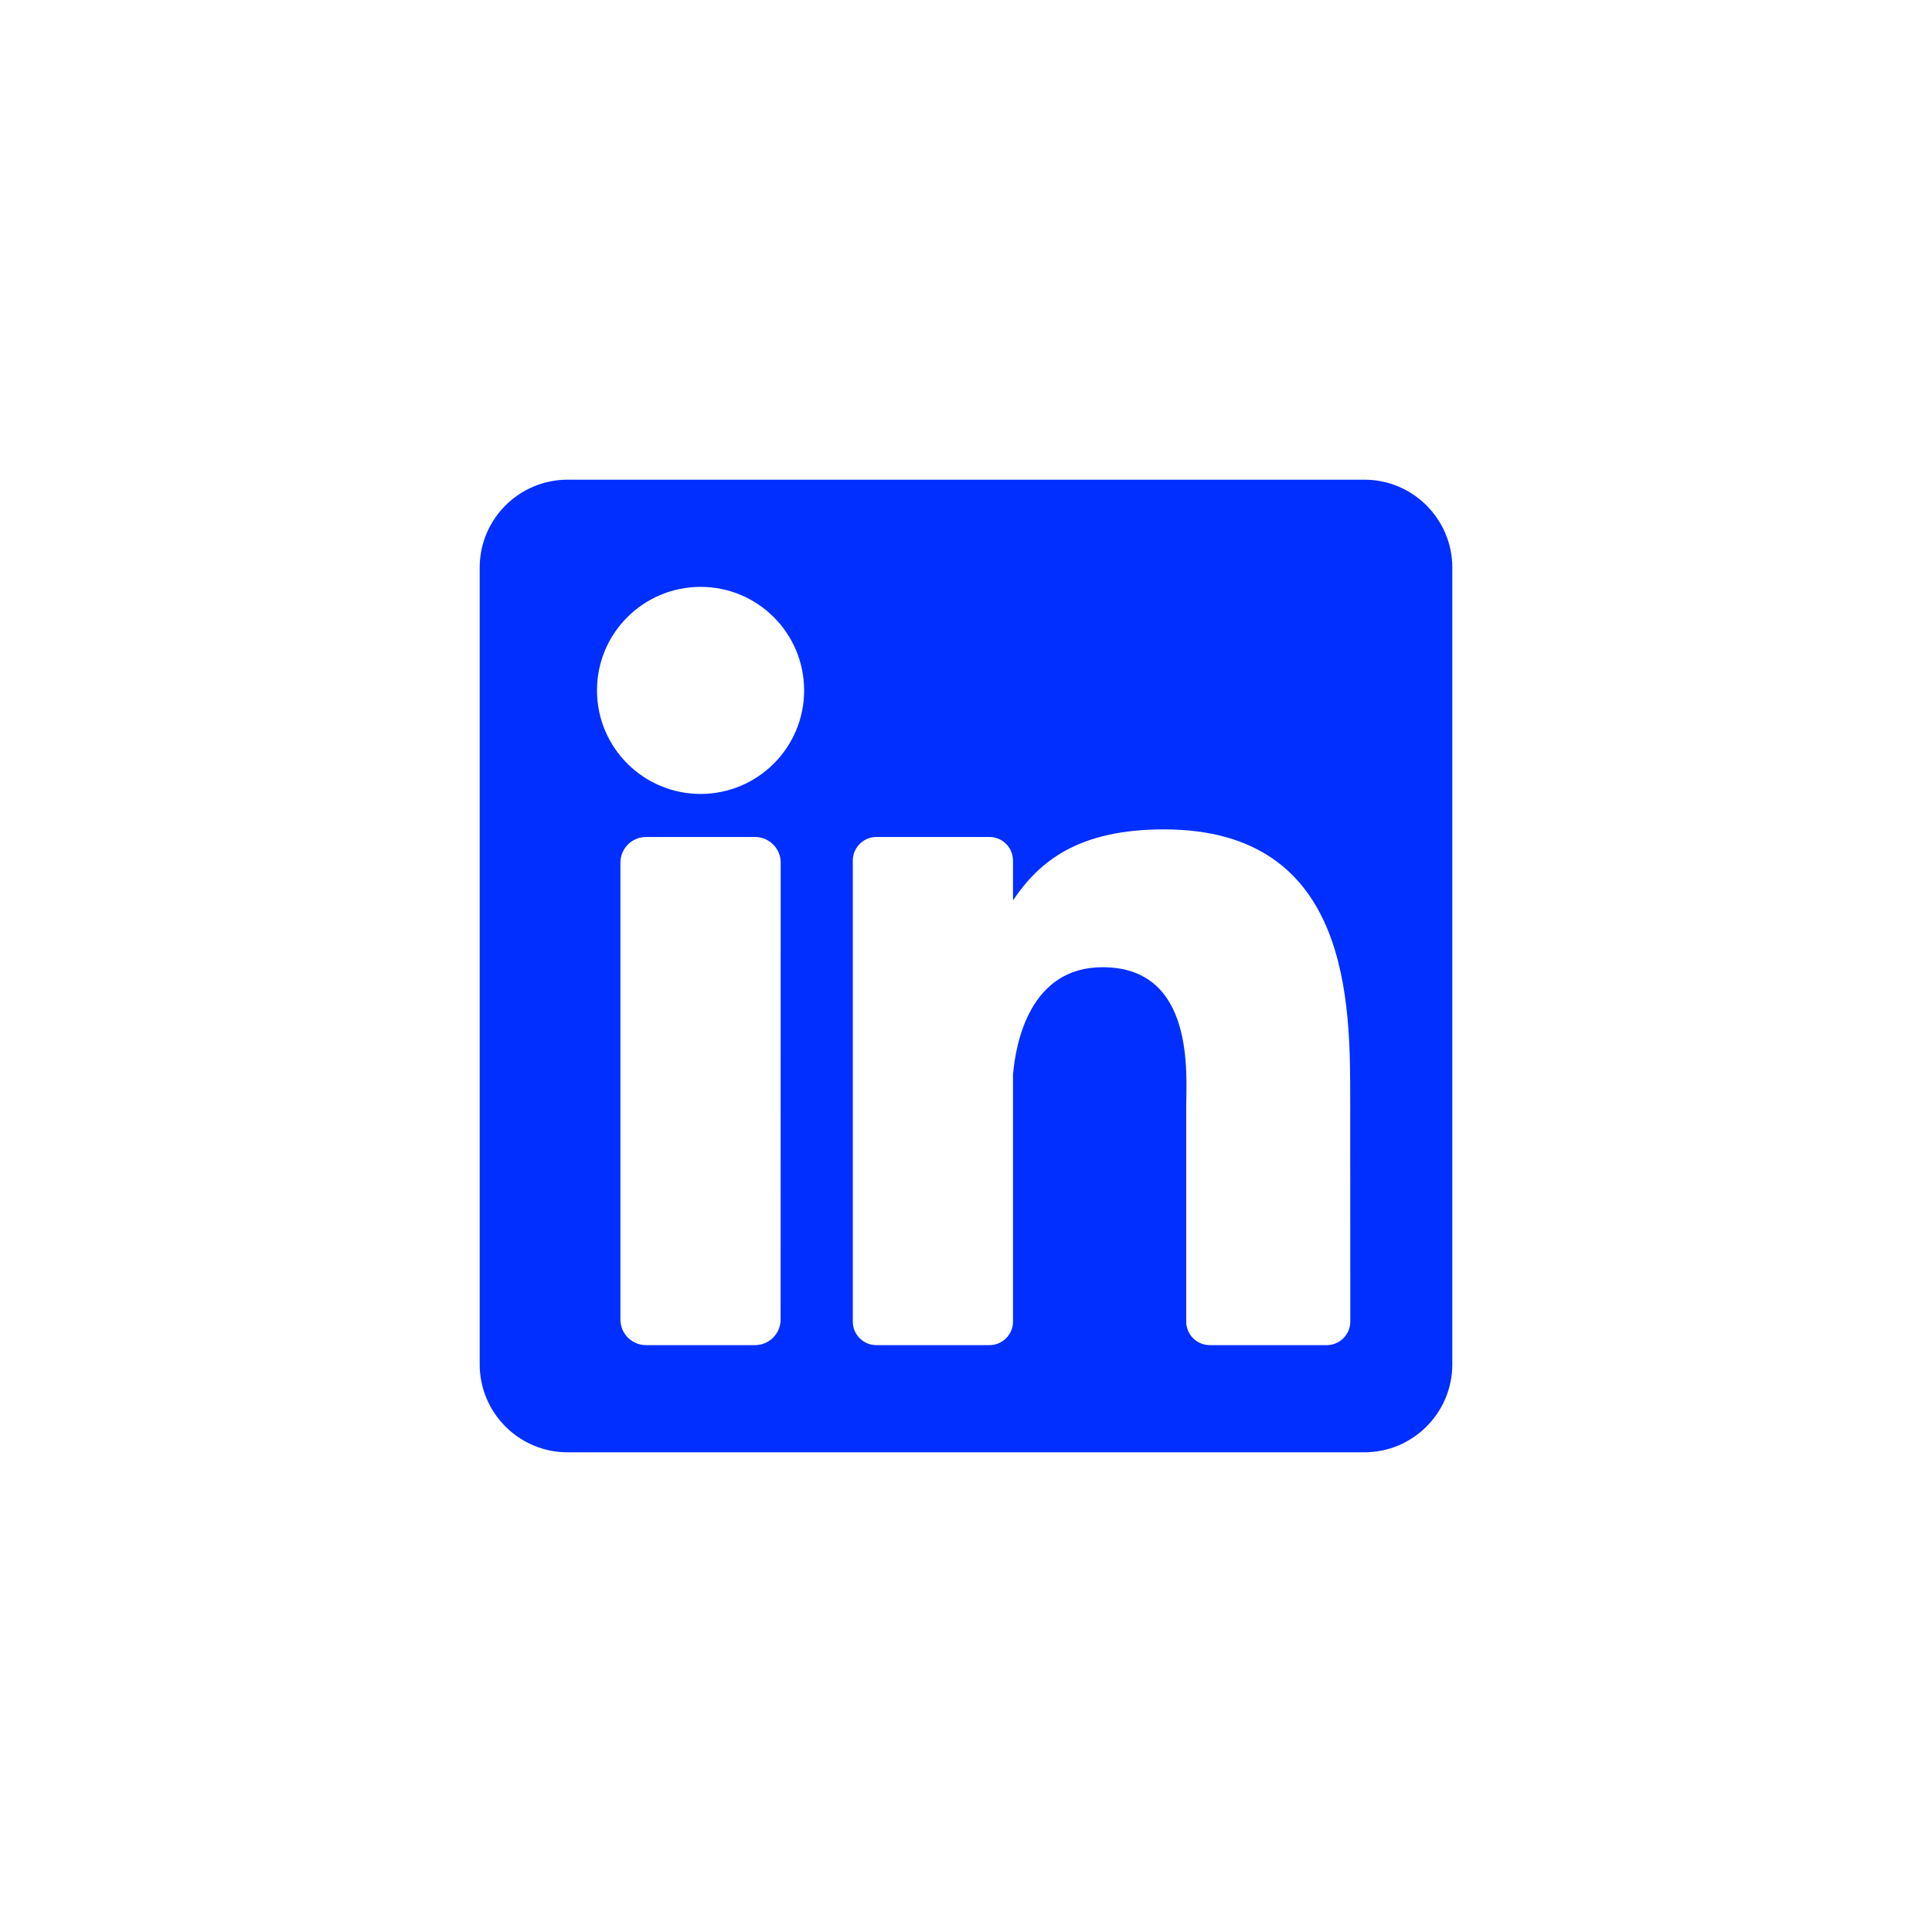
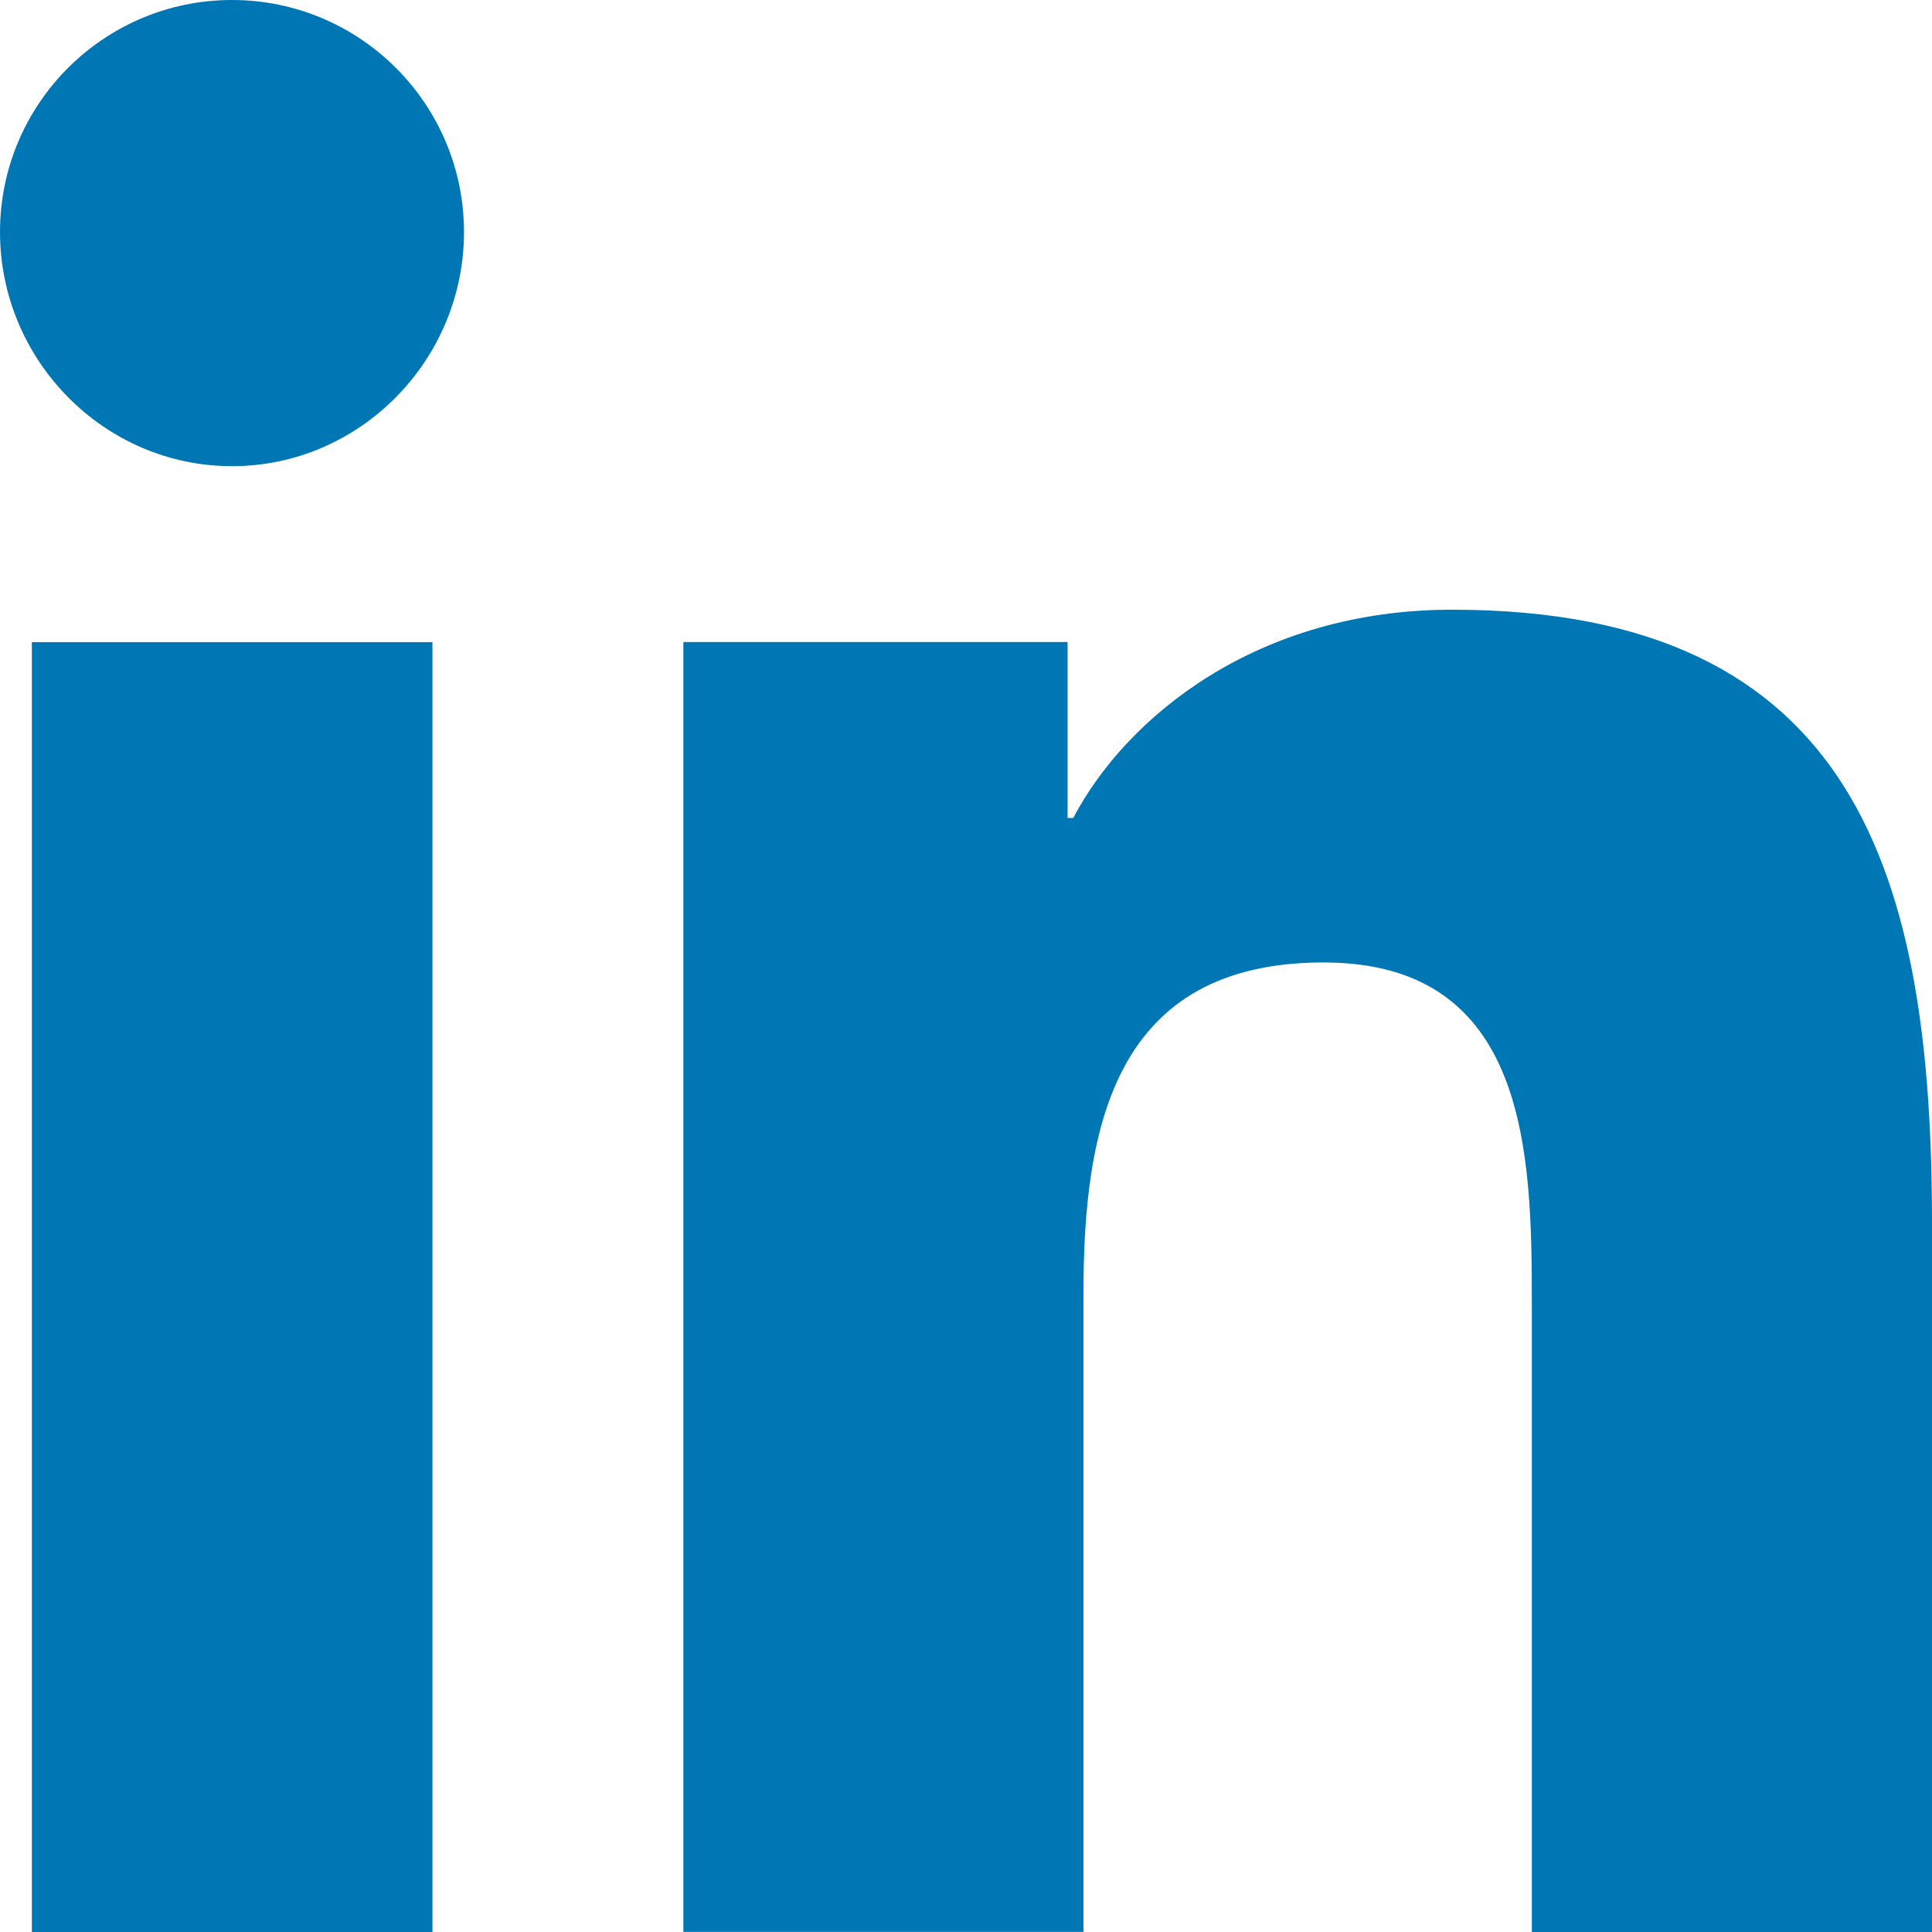
- <svg xmlns="http://www.w3.org/2000/svg" xml:space="preserve" width="2.54mm" height="2.54mm" version="1.1" style="shape-rendering:geometricPrecision; text-rendering:geometricPrecision; image-rendering:optimizeQuality; fill-rule:evenodd; clip-rule:evenodd" viewBox="0 0 253.98 253.98">
-   <defs>
-     <style type="text/css">
-    
-     .fil0 {fill:#002FFF;fill-rule:nonzero}
-    
-   </style>
-   </defs>
-   <g id="Capa_x0020_1">
-     <g id="linkedin.svg">
-       <path class="fil0" d="M179.36 63.06l-104.74 0c-6.38,0 -11.56,5.18 -11.56,11.56l0 104.73c0,6.39 5.18,11.57 11.56,11.57l104.73 0c6.39,0 11.57,-5.18 11.57,-11.57l0 -104.73c0,-6.38 -5.18,-11.56 -11.56,-11.56zm-76.74 110.4c0,1.86 -1.5,3.37 -3.37,3.37l-14.32 0c-1.86,0 -3.37,-1.5 -3.37,-3.37l0 -60.06c0,-1.86 1.51,-3.37 3.37,-3.37l14.33 0c1.86,0 3.37,1.51 3.37,3.37l-0.01 60.06zm-10.52 -69.09c-7.52,0 -13.62,-6.09 -13.62,-13.61 0,-7.52 6.09,-13.61 13.62,-13.61 7.52,0 13.61,6.09 13.61,13.61 0,7.52 -6.1,13.61 -13.61,13.61zm85.41 69.37c0,1.7 -1.39,3.09 -3.1,3.09l-15.37 0c-1.71,0 -3.1,-1.38 -3.1,-3.09l0 -28.18c0,-4.2 1.23,-18.41 -10.99,-18.41 -9.47,0 -11.39,9.73 -11.78,14.09l0 32.5c0,1.7 -1.39,3.09 -3.1,3.09l-14.87 0c-1.7,0 -3.09,-1.38 -3.09,-3.09l0 -60.61c0,-1.71 1.39,-3.1 3.1,-3.1l14.87 0c1.7,0 3.09,1.39 3.09,3.1l0 5.24c3.52,-5.27 8.74,-9.34 19.85,-9.34 24.62,0 24.48,23 24.48,35.64l0.01 29.07 0 0z" />
-       <g>
-    </g>
-       <g>
-    </g>
-       <g>
-    </g>
-       <g>
-    </g>
-       <g>
-    </g>
-       <g>
-    </g>
-       <g>
-    </g>
-       <g>
-    </g>
-       <g>
-    </g>
-       <g>
-    </g>
-       <g>
-    </g>
-       <g>
-    </g>
-       <g>
-    </g>
-       <g>
-    </g>
-       <g>
-    </g>
-     </g>
+ <svg xmlns="http://www.w3.org/2000/svg" enable-background="new 0 0 24 24" height="512" viewBox="0 0 24 24" width="512">
+   <g fill="#0077b5">
+     <path d="m23.994 24v-.001h.006v-8.802c0-4.306-.927-7.623-5.961-7.623-2.42 0-4.044 1.328-4.707 2.587h-.07v-2.185h-4.773v16.023h4.97v-7.934c0-2.089.396-4.109 2.983-4.109 2.549 0 2.587 2.384 2.587 4.243v7.801z" />
+     <path d="m.396 7.977h4.976v16.023h-4.976z" />
+     <path d="m2.882 0c-1.591 0-2.882 1.291-2.882 2.882s1.291 2.909 2.882 2.909 2.882-1.318 2.882-2.909c-.001-1.591-1.292-2.882-2.882-2.882z" />
  </g>
</svg>
